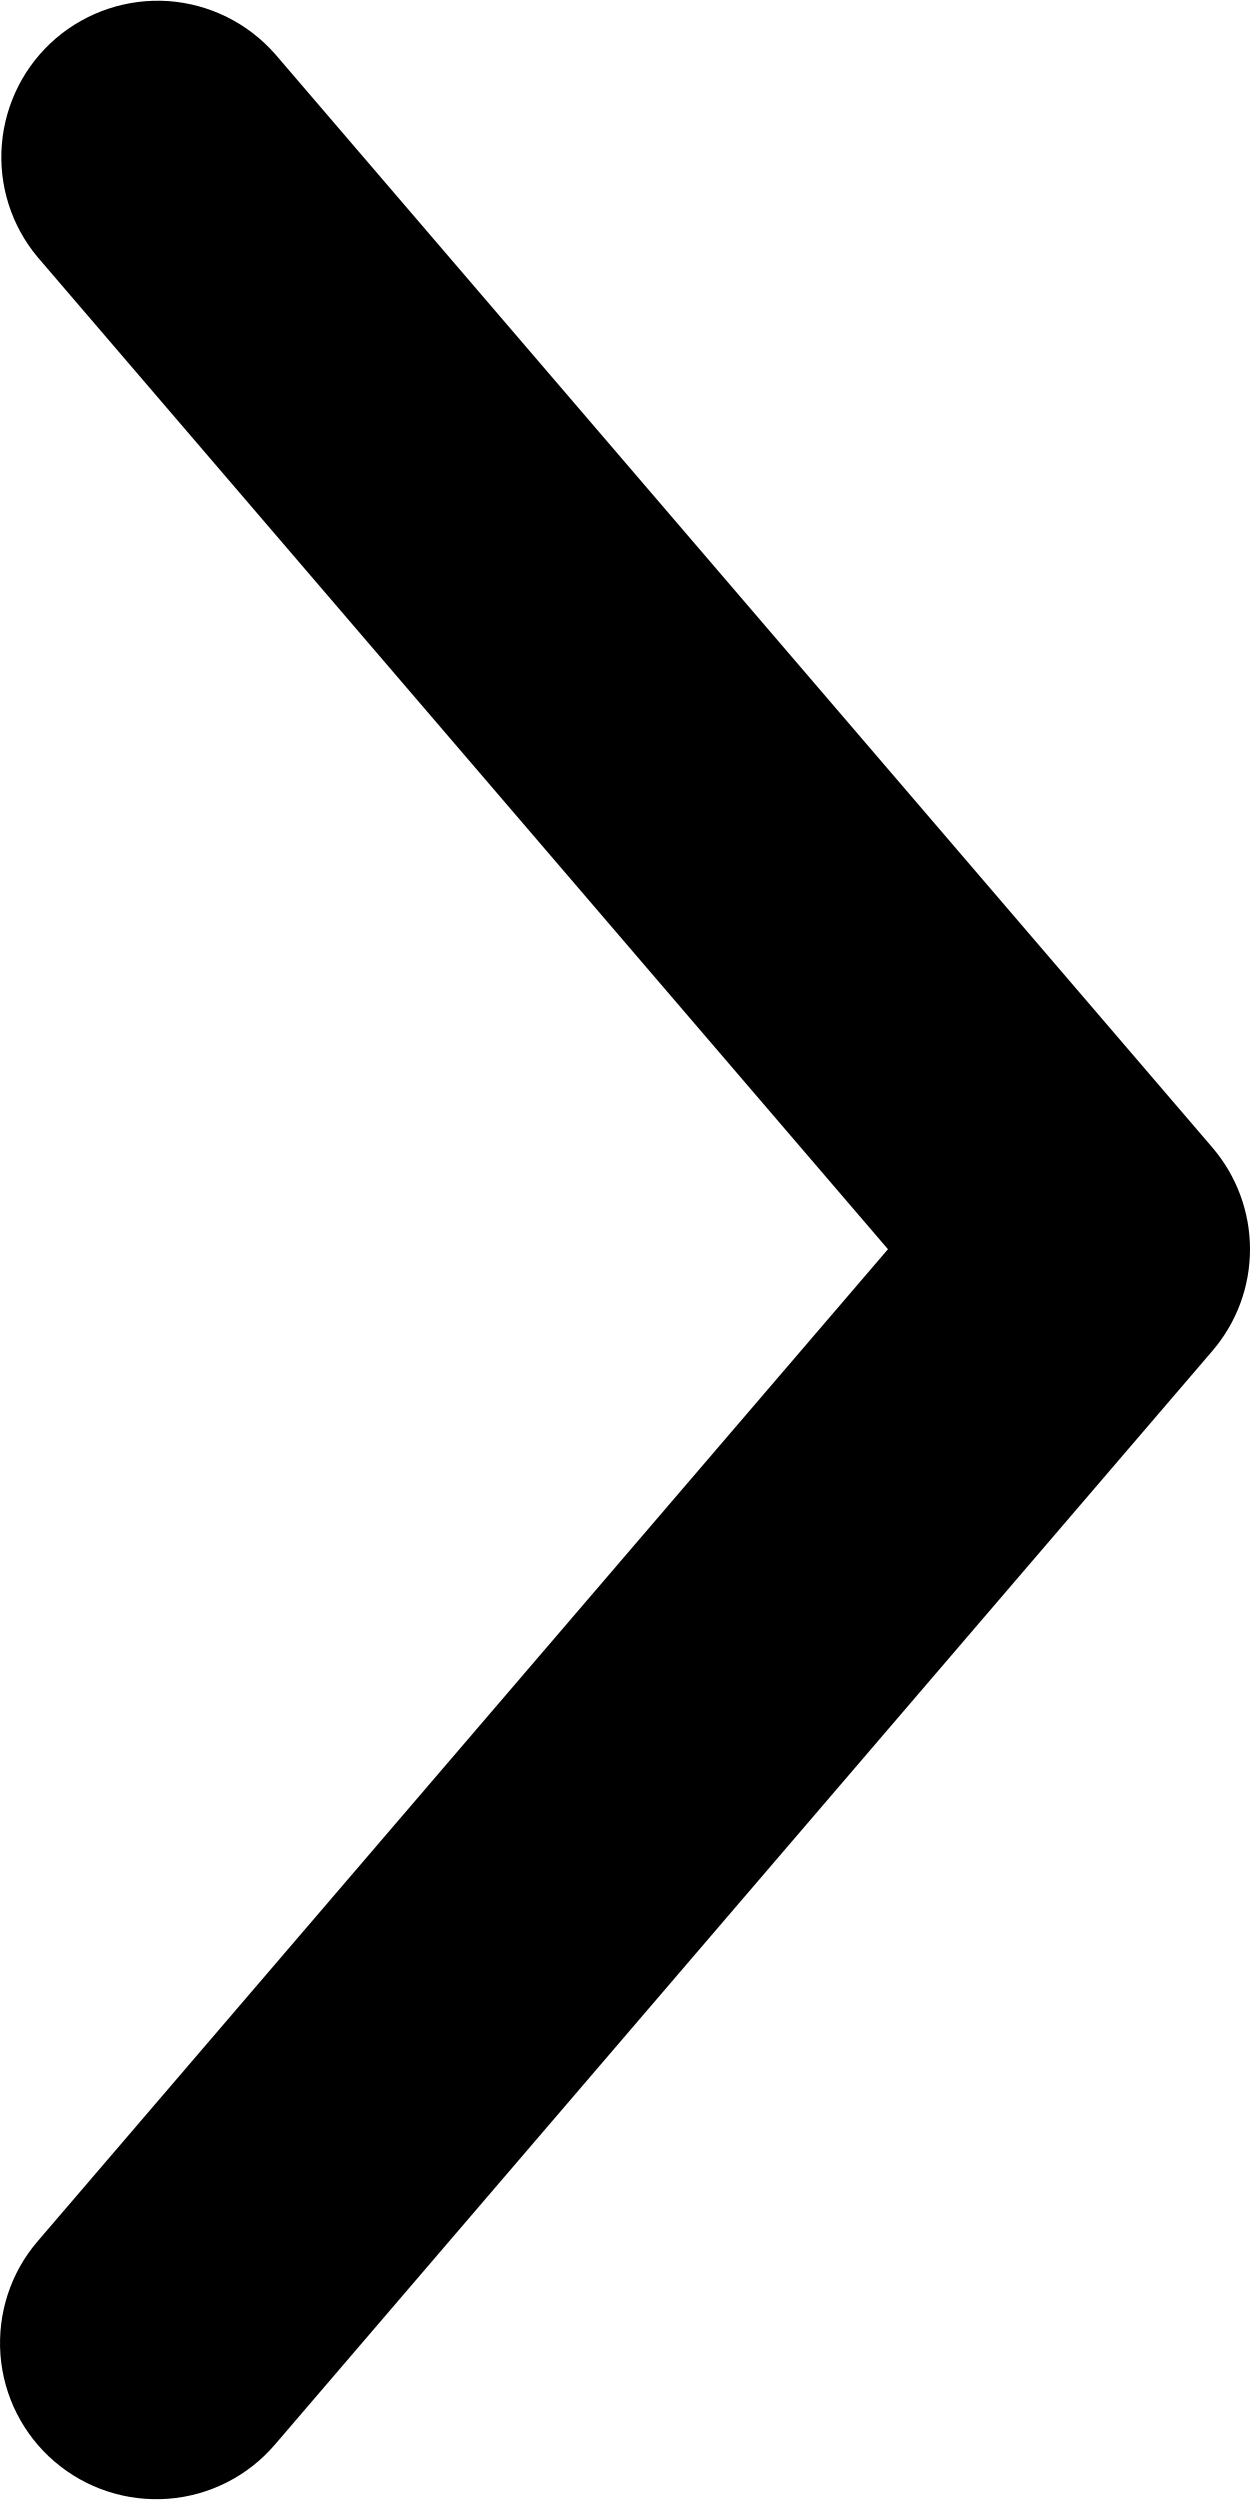
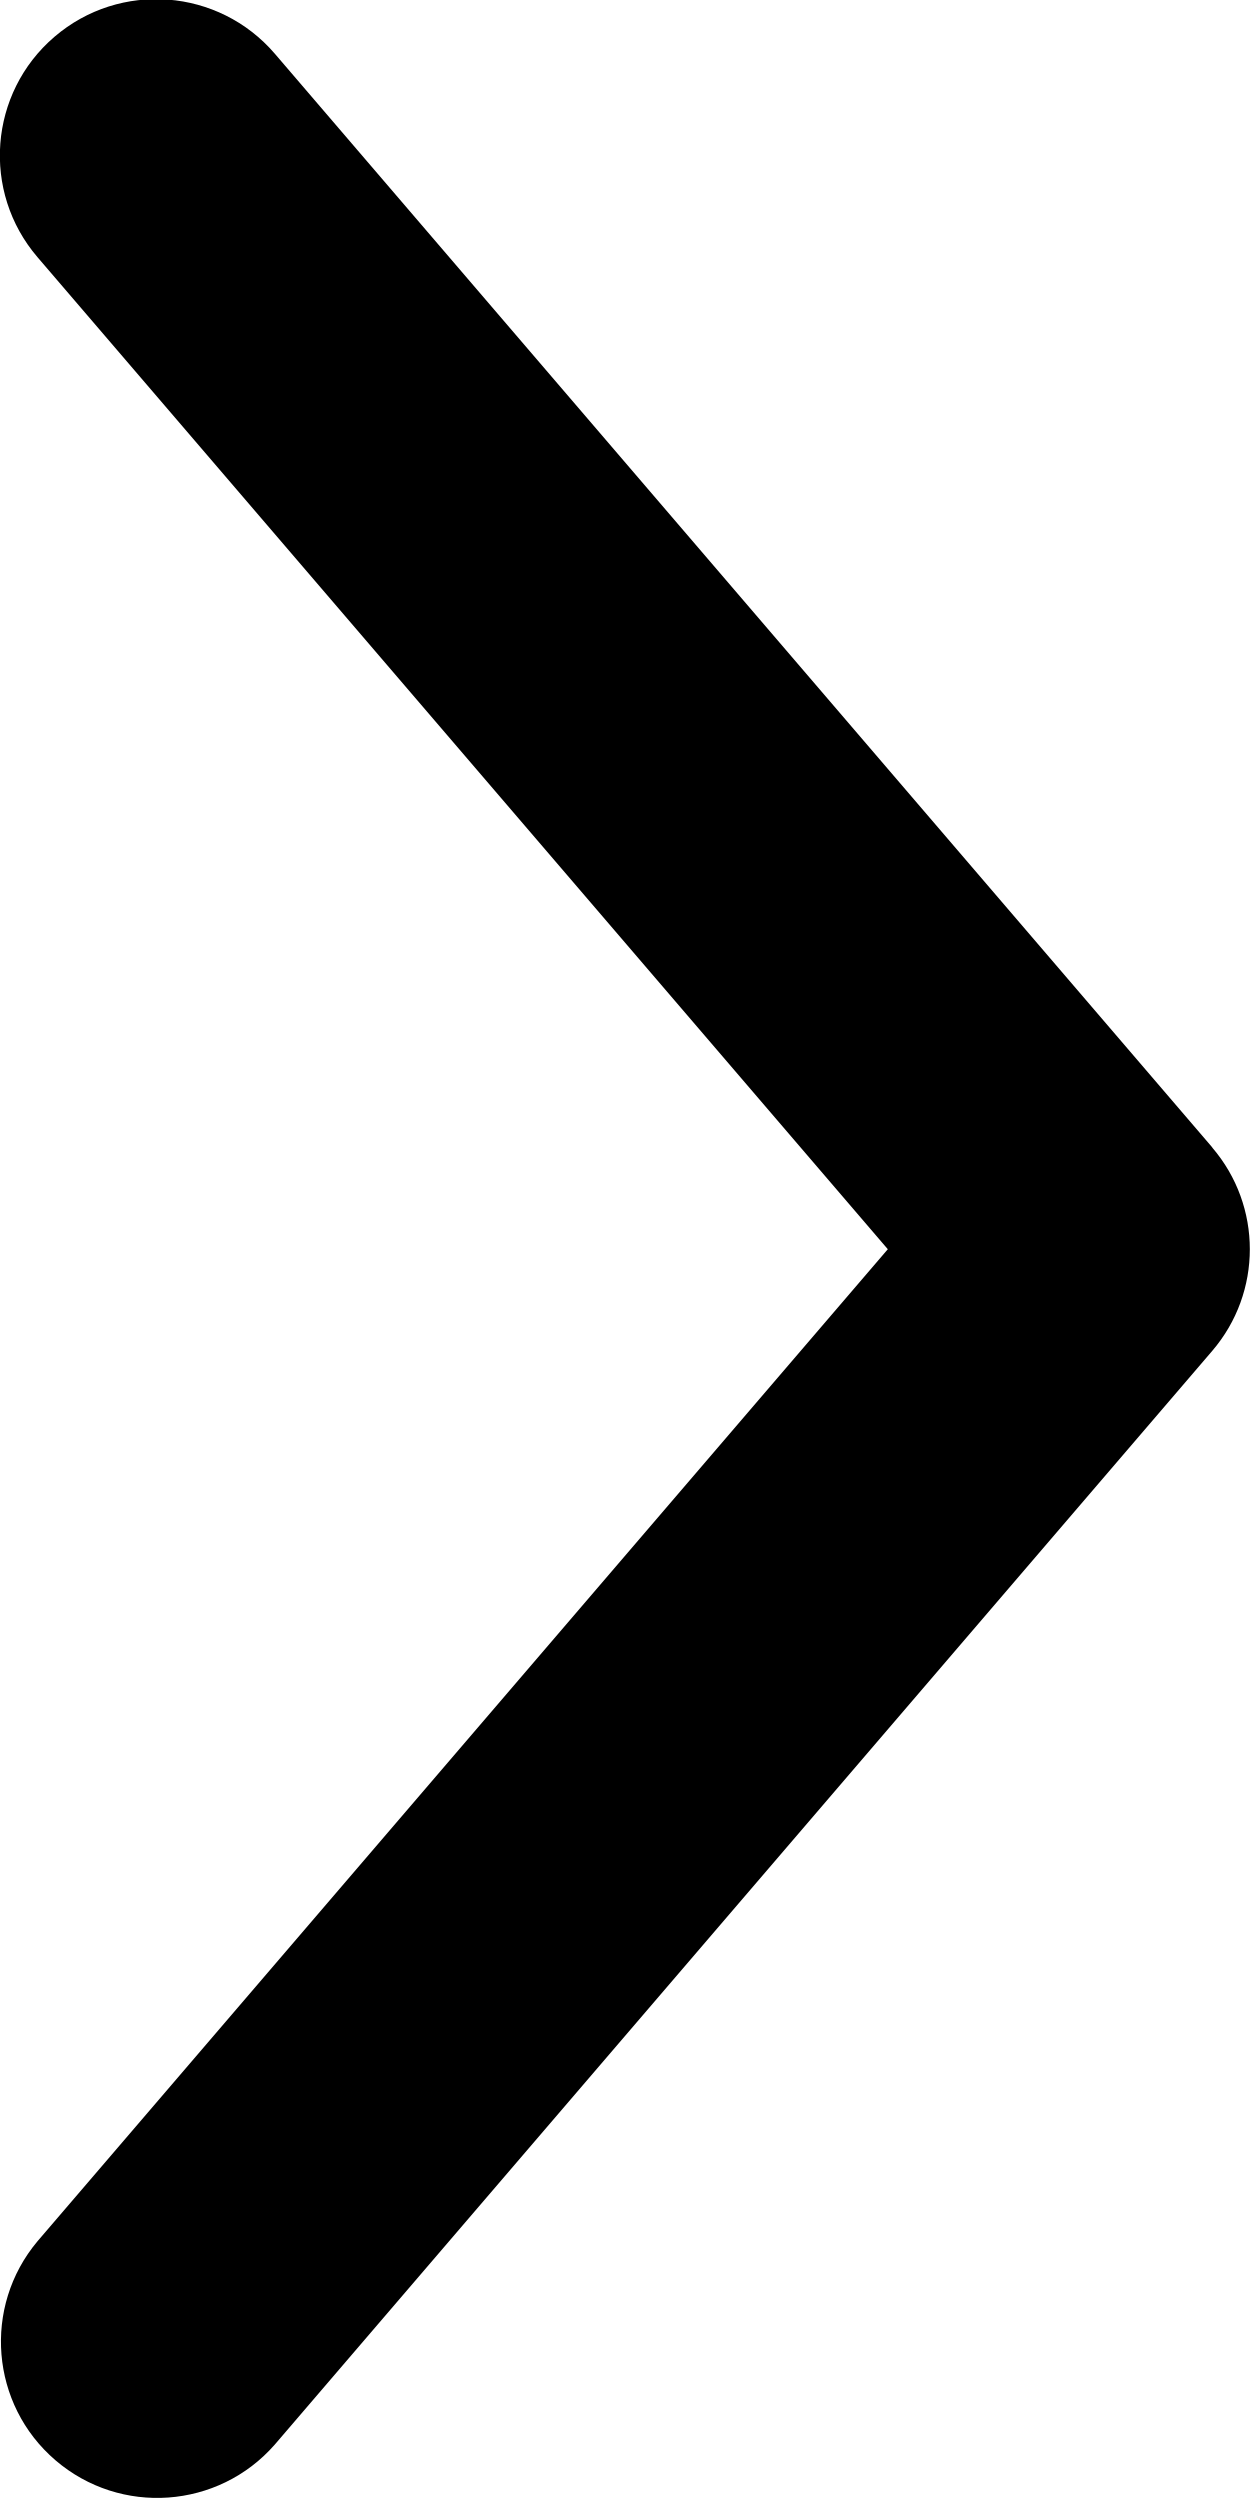
- <svg xmlns="http://www.w3.org/2000/svg" width="8" height="16" viewBox="0 0 8 16" fill="currentColor">
-   <path d="M7.759 7.344L1.759 0.344C1.585 0.147 1.341 0.026 1.078 0.007C0.816 -0.011 0.557 0.075 0.357 0.246C0.158 0.417 0.034 0.66 0.012 0.922C-0.01 1.184 0.072 1.444 0.241 1.646L5.683 7.995L0.241 14.344C0.068 14.545 -0.017 14.807 0.003 15.072C0.023 15.336 0.148 15.582 0.349 15.754C0.551 15.927 0.812 16.012 1.077 15.992C1.341 15.972 1.587 15.847 1.759 15.646L7.759 8.646C7.915 8.464 8 8.234 8 7.995C8 7.756 7.914 7.525 7.759 7.344Z" />
+ <svg xmlns="http://www.w3.org/2000/svg" width="8" height="16" fill="currentColor">
+   <path d="M7.759 7.344l-6-7A1 1 0 00.24 1.646l5.442 6.349L.24 14.344a1 1 0 001.518 1.302l6-7a1 1 0 000-1.302z" />
</svg>
